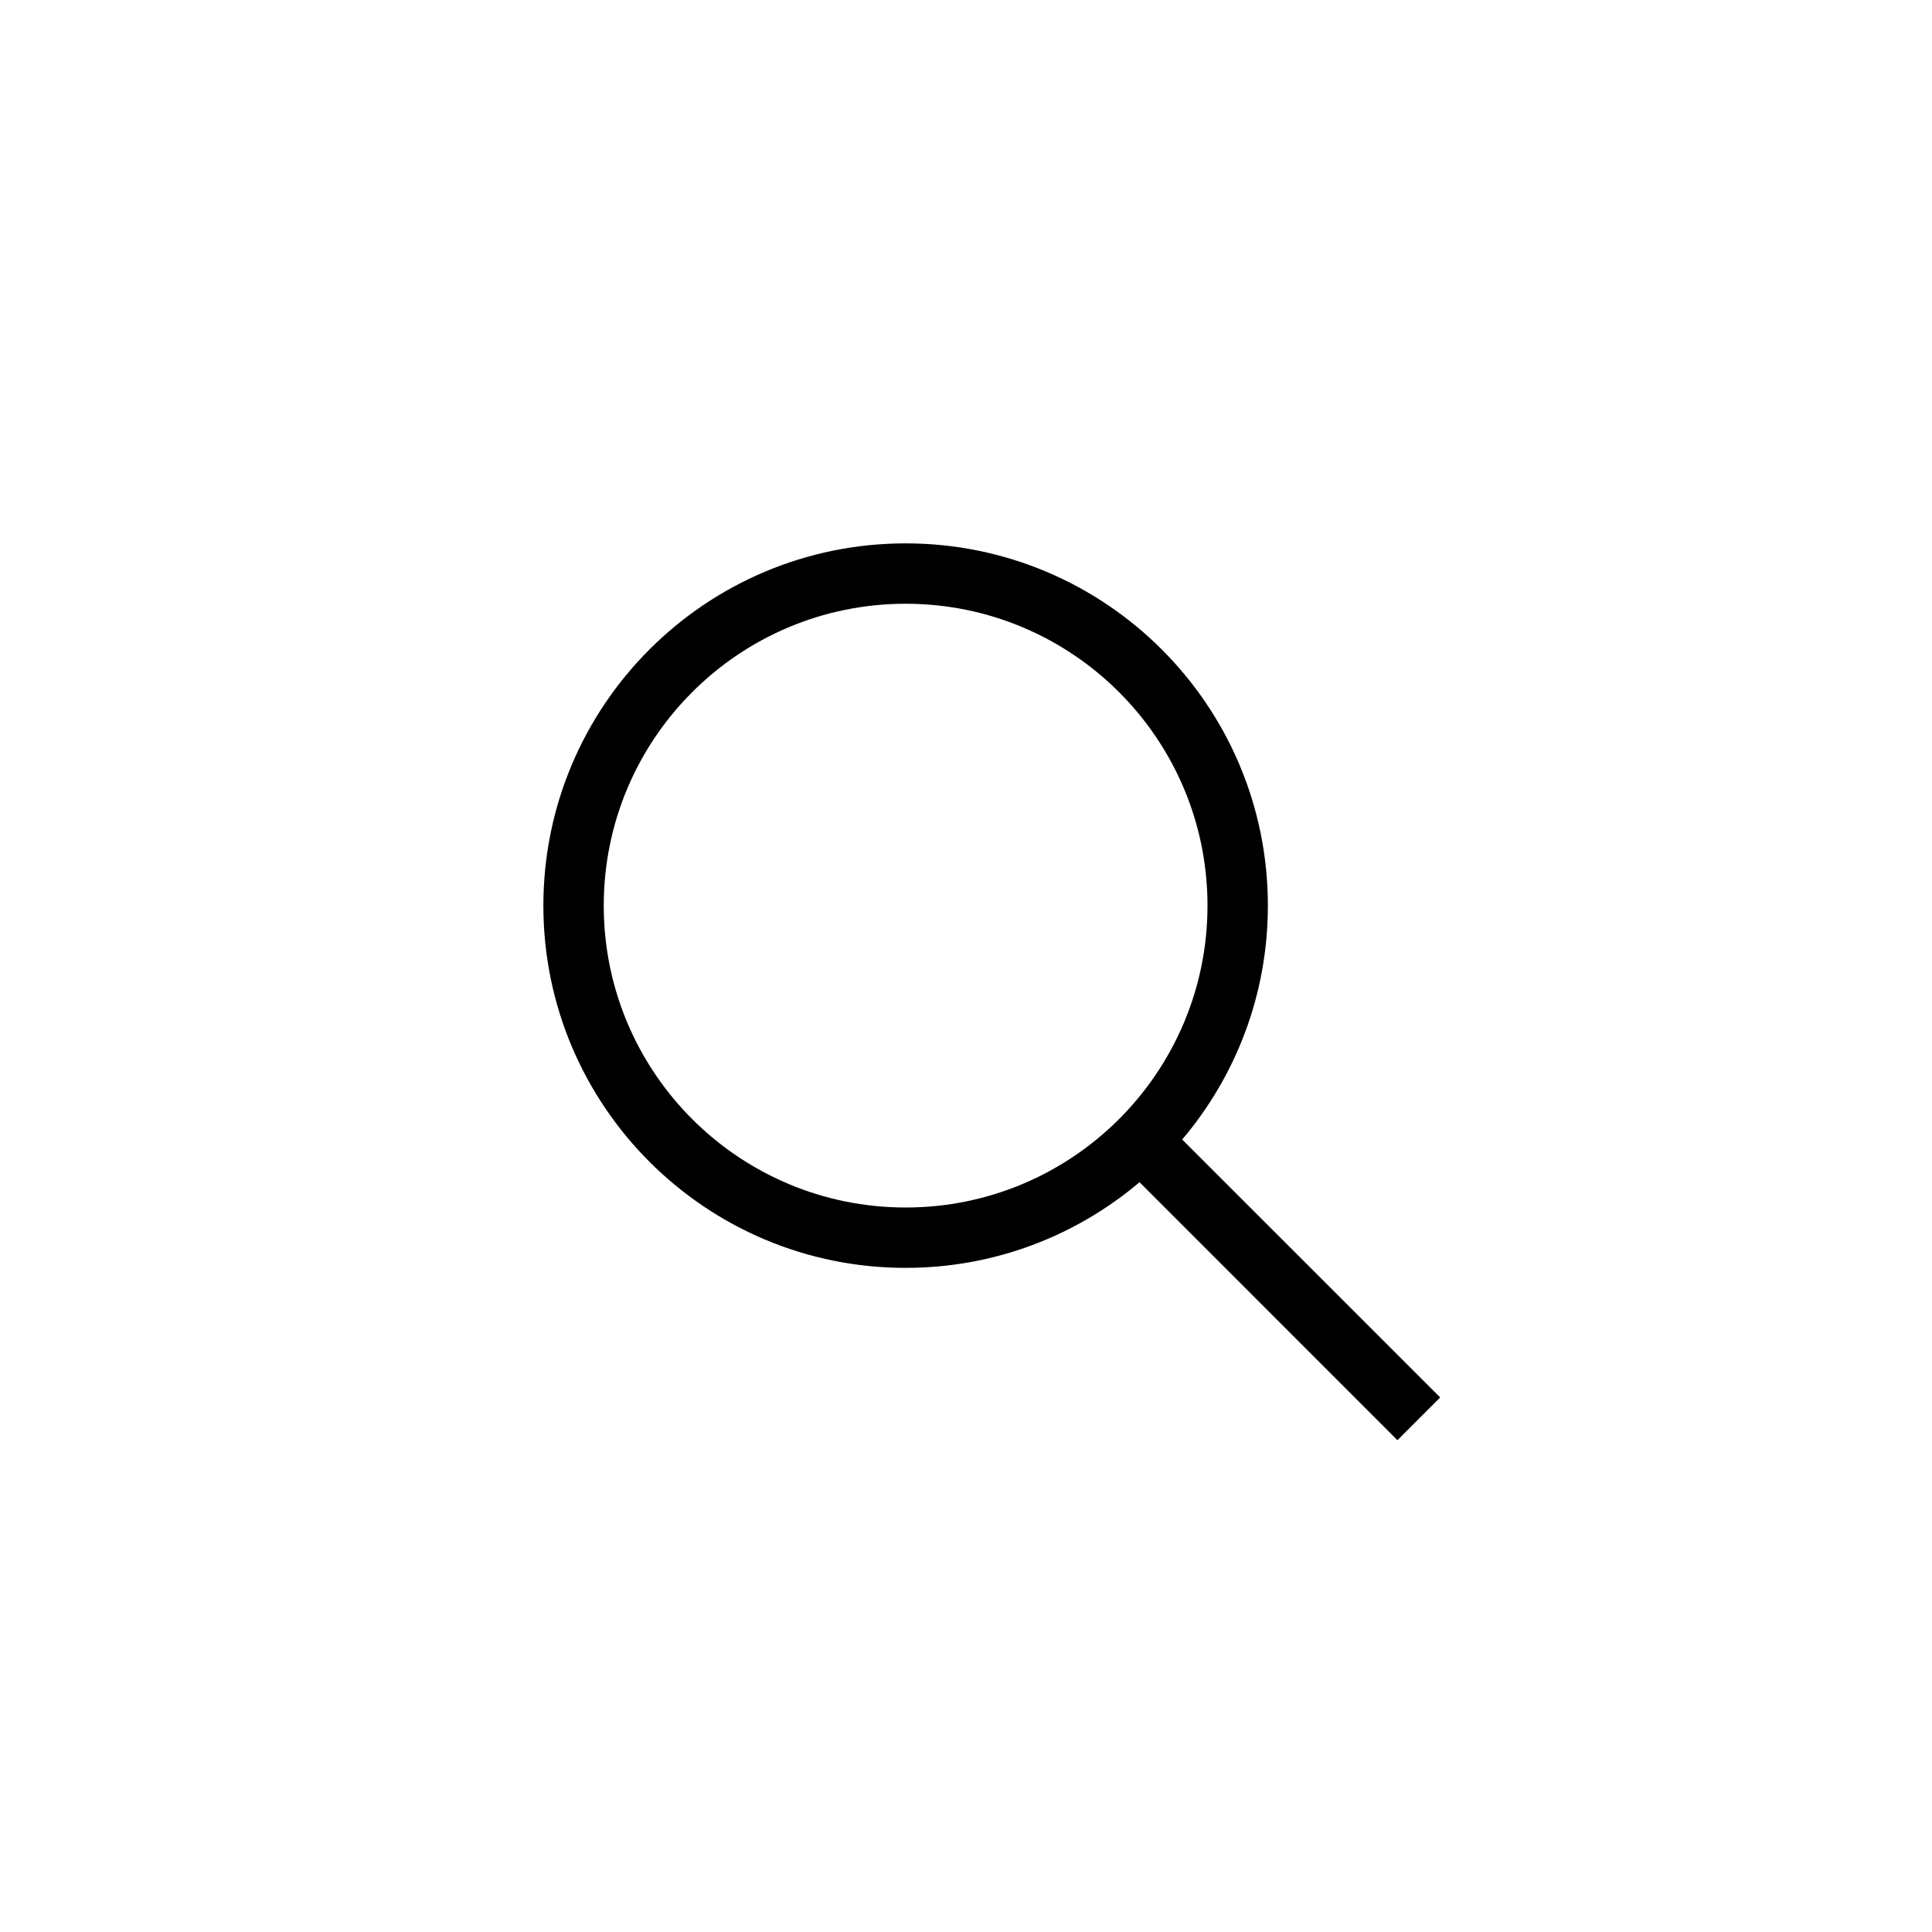
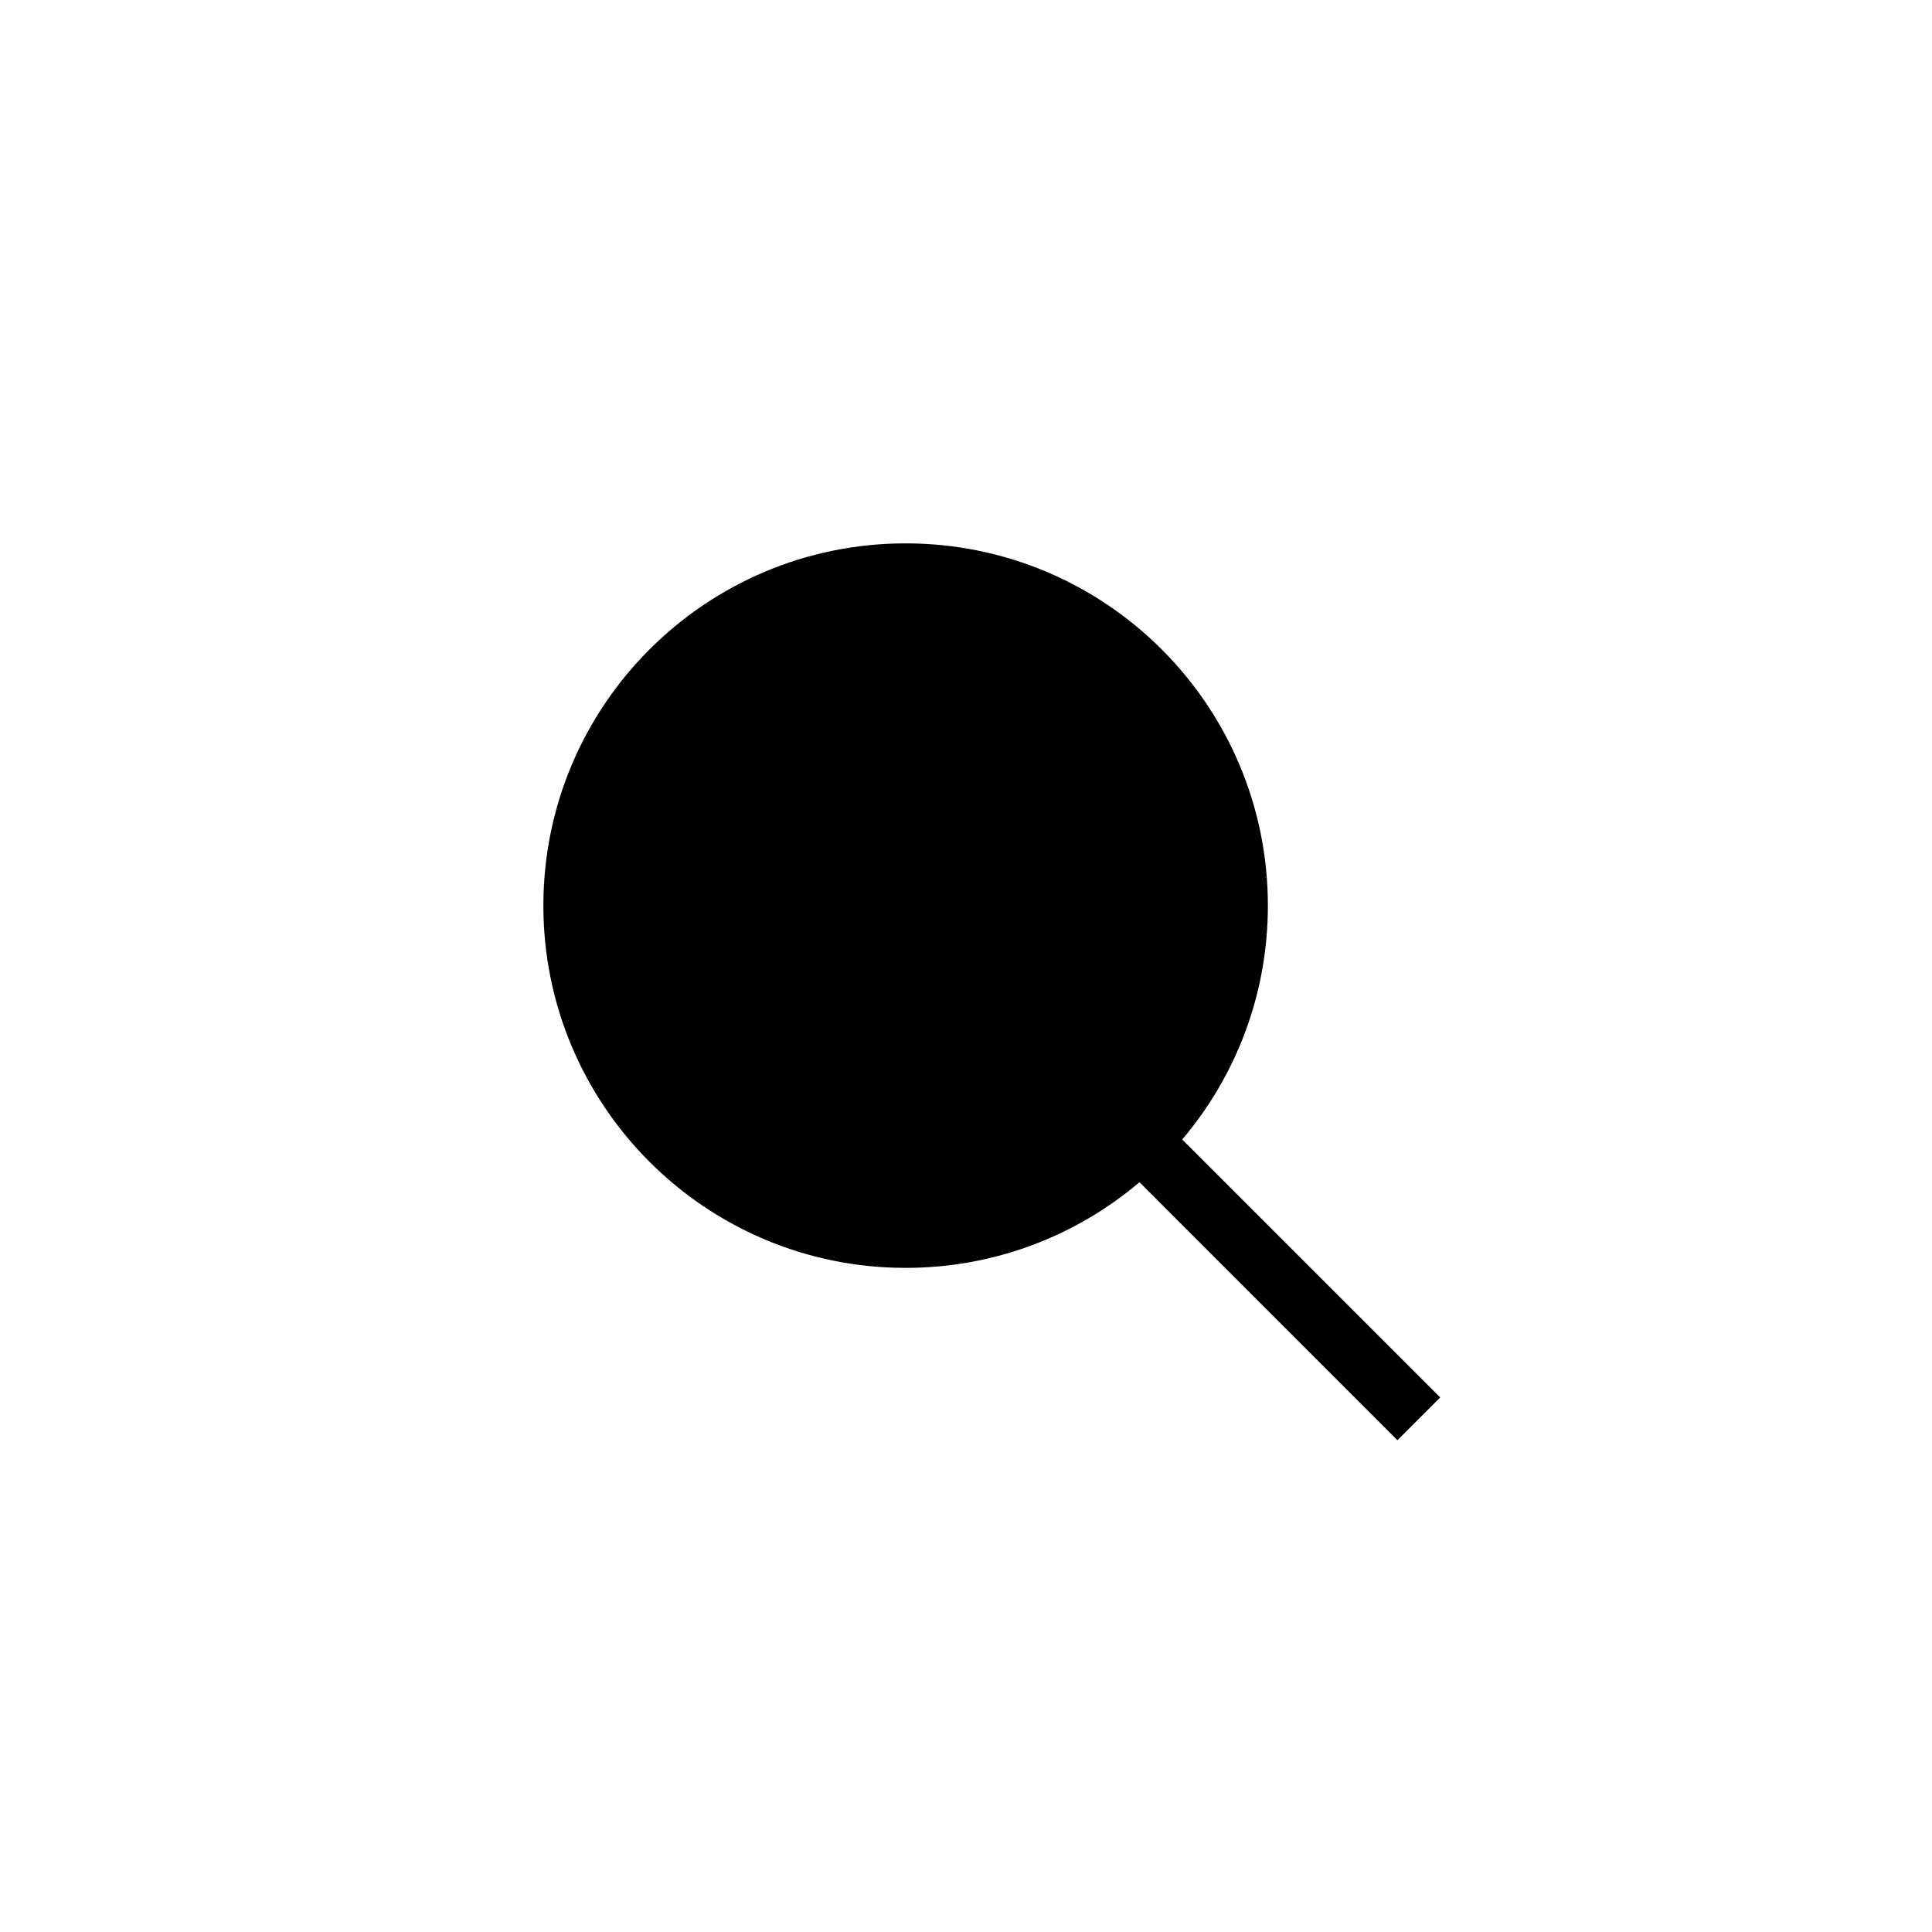
<svg xmlns="http://www.w3.org/2000/svg" width="32" height="32" viewBox="0 0 32 32" fill="none">
-   <path fill-rule="evenodd" clip-rule="evenodd" d="M20 15C20 17.761 17.761 20 15 20C12.239 20 10 17.761 10 15C10 12.239 12.239 10 15 10C17.761 10 20 12.239 20 15ZM18.874 19.581C17.829 20.466 16.477 21 15 21C11.686 21 9 18.314 9 15C9 11.686 11.686 9 15 9C18.314 9 21 11.686 21 15C21 16.477 20.466 17.829 19.581 18.874L23.854 23.146L23.146 23.854L18.874 19.581Z" fill="black" />
+   <path fillRule="evenodd" clip-rule="evenodd" d="M20 15C20 17.761 17.761 20 15 20C12.239 20 10 17.761 10 15C10 12.239 12.239 10 15 10C17.761 10 20 12.239 20 15ZM18.874 19.581C17.829 20.466 16.477 21 15 21C11.686 21 9 18.314 9 15C9 11.686 11.686 9 15 9C18.314 9 21 11.686 21 15C21 16.477 20.466 17.829 19.581 18.874L23.854 23.146L23.146 23.854L18.874 19.581Z" fill="black" />
</svg>
